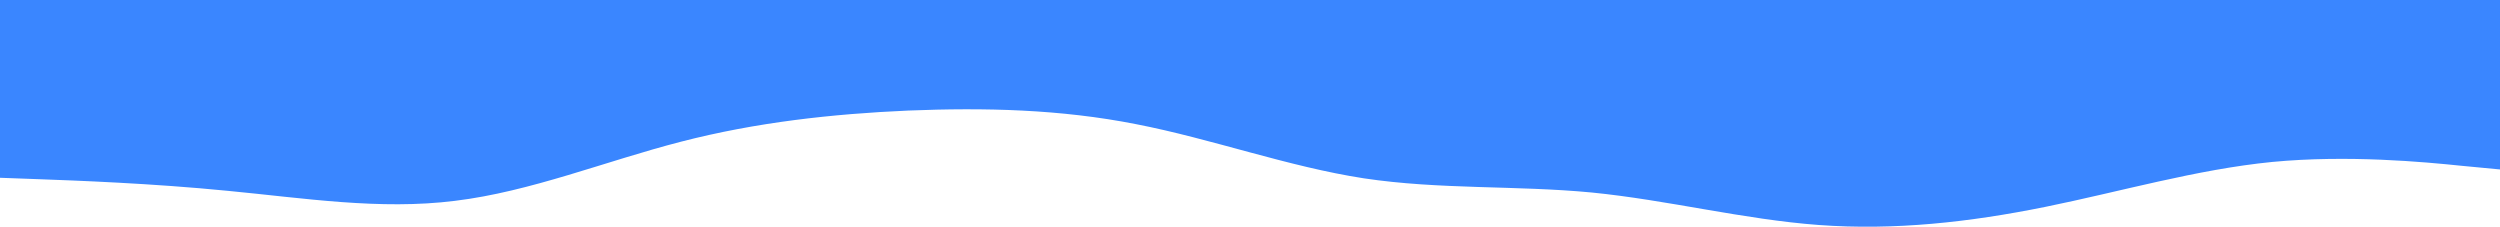
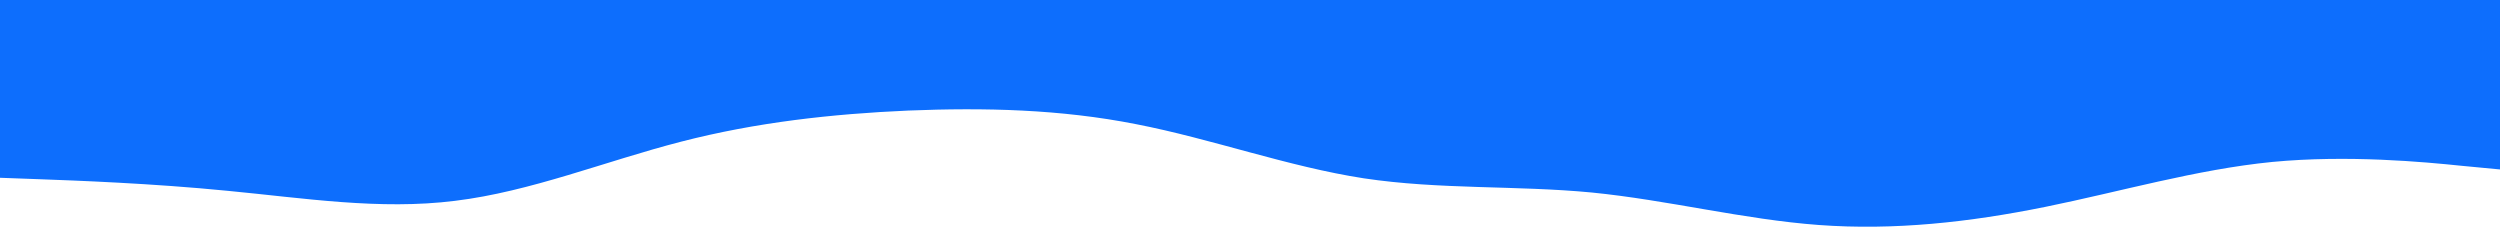
<svg xmlns="http://www.w3.org/2000/svg" id="visual" version="1.1" viewBox="0 0 900 81.62">
-   <path d="M0 64L13.7 64.5C27.3 65 54.7 66 82 68.7C109.3 71.3 136.7 75.7 163.8 72.3C191 69 218 58 245.2 51C272.3 44 299.7 41 327 39.8C354.3 38.7 381.7 39.3 409 44.7C436.3 50 463.7 60 491 64.2C518.3 68.3 545.7 66.7 573 69.3C600.3 72 627.7 79 654.8 81C682 83 709 80 736.2 74.5C763.3 69 790.7 61 818 58.3C845.3 55.7 872.7 58.3 886.3 59.7L900 61L900 0L886.3 0C872.7 0 845.3 0 818 0C790.7 0 763.3 0 736.2 0C709 0 682 0 654.8 0C627.7 0 600.3 0 573 0C545.7 0 518.3 0 491 0C463.7 0 436.3 0 409 0C381.7 0 354.3 0 327 0C299.7 0 272.3 0 245.2 0C218 0 191 0 163.8 0C136.7 0 109.3 0 82 0C54.7 0 27.3 0 13.7 0L0 0Z" fill="#3a86ff" stroke-linecap="round" stroke-linejoin="miter" />
+   <path d="M0 64L13.7 64.5C27.3 65 54.7 66 82 68.7C109.3 71.3 136.7 75.7 163.8 72.3C191 69 218 58 245.2 51C272.3 44 299.7 41 327 39.8C354.3 38.7 381.7 39.3 409 44.7C436.3 50 463.7 60 491 64.2C518.3 68.3 545.7 66.7 573 69.3C600.3 72 627.7 79 654.8 81C682 83 709 80 736.2 74.5C763.3 69 790.7 61 818 58.3C845.3 55.7 872.7 58.3 886.3 59.7L900 61L900 0L886.3 0C872.7 0 845.3 0 818 0C790.7 0 763.3 0 736.2 0C709 0 682 0 654.8 0C627.7 0 600.3 0 573 0C545.7 0 518.3 0 491 0C463.7 0 436.3 0 409 0C381.7 0 354.3 0 327 0C299.7 0 272.3 0 245.2 0C218 0 191 0 163.8 0C136.7 0 109.3 0 82 0C54.7 0 27.3 0 13.7 0L0 0Z" fill="#0d6efd" stroke-linecap="round" stroke-linejoin="miter" />
</svg>
